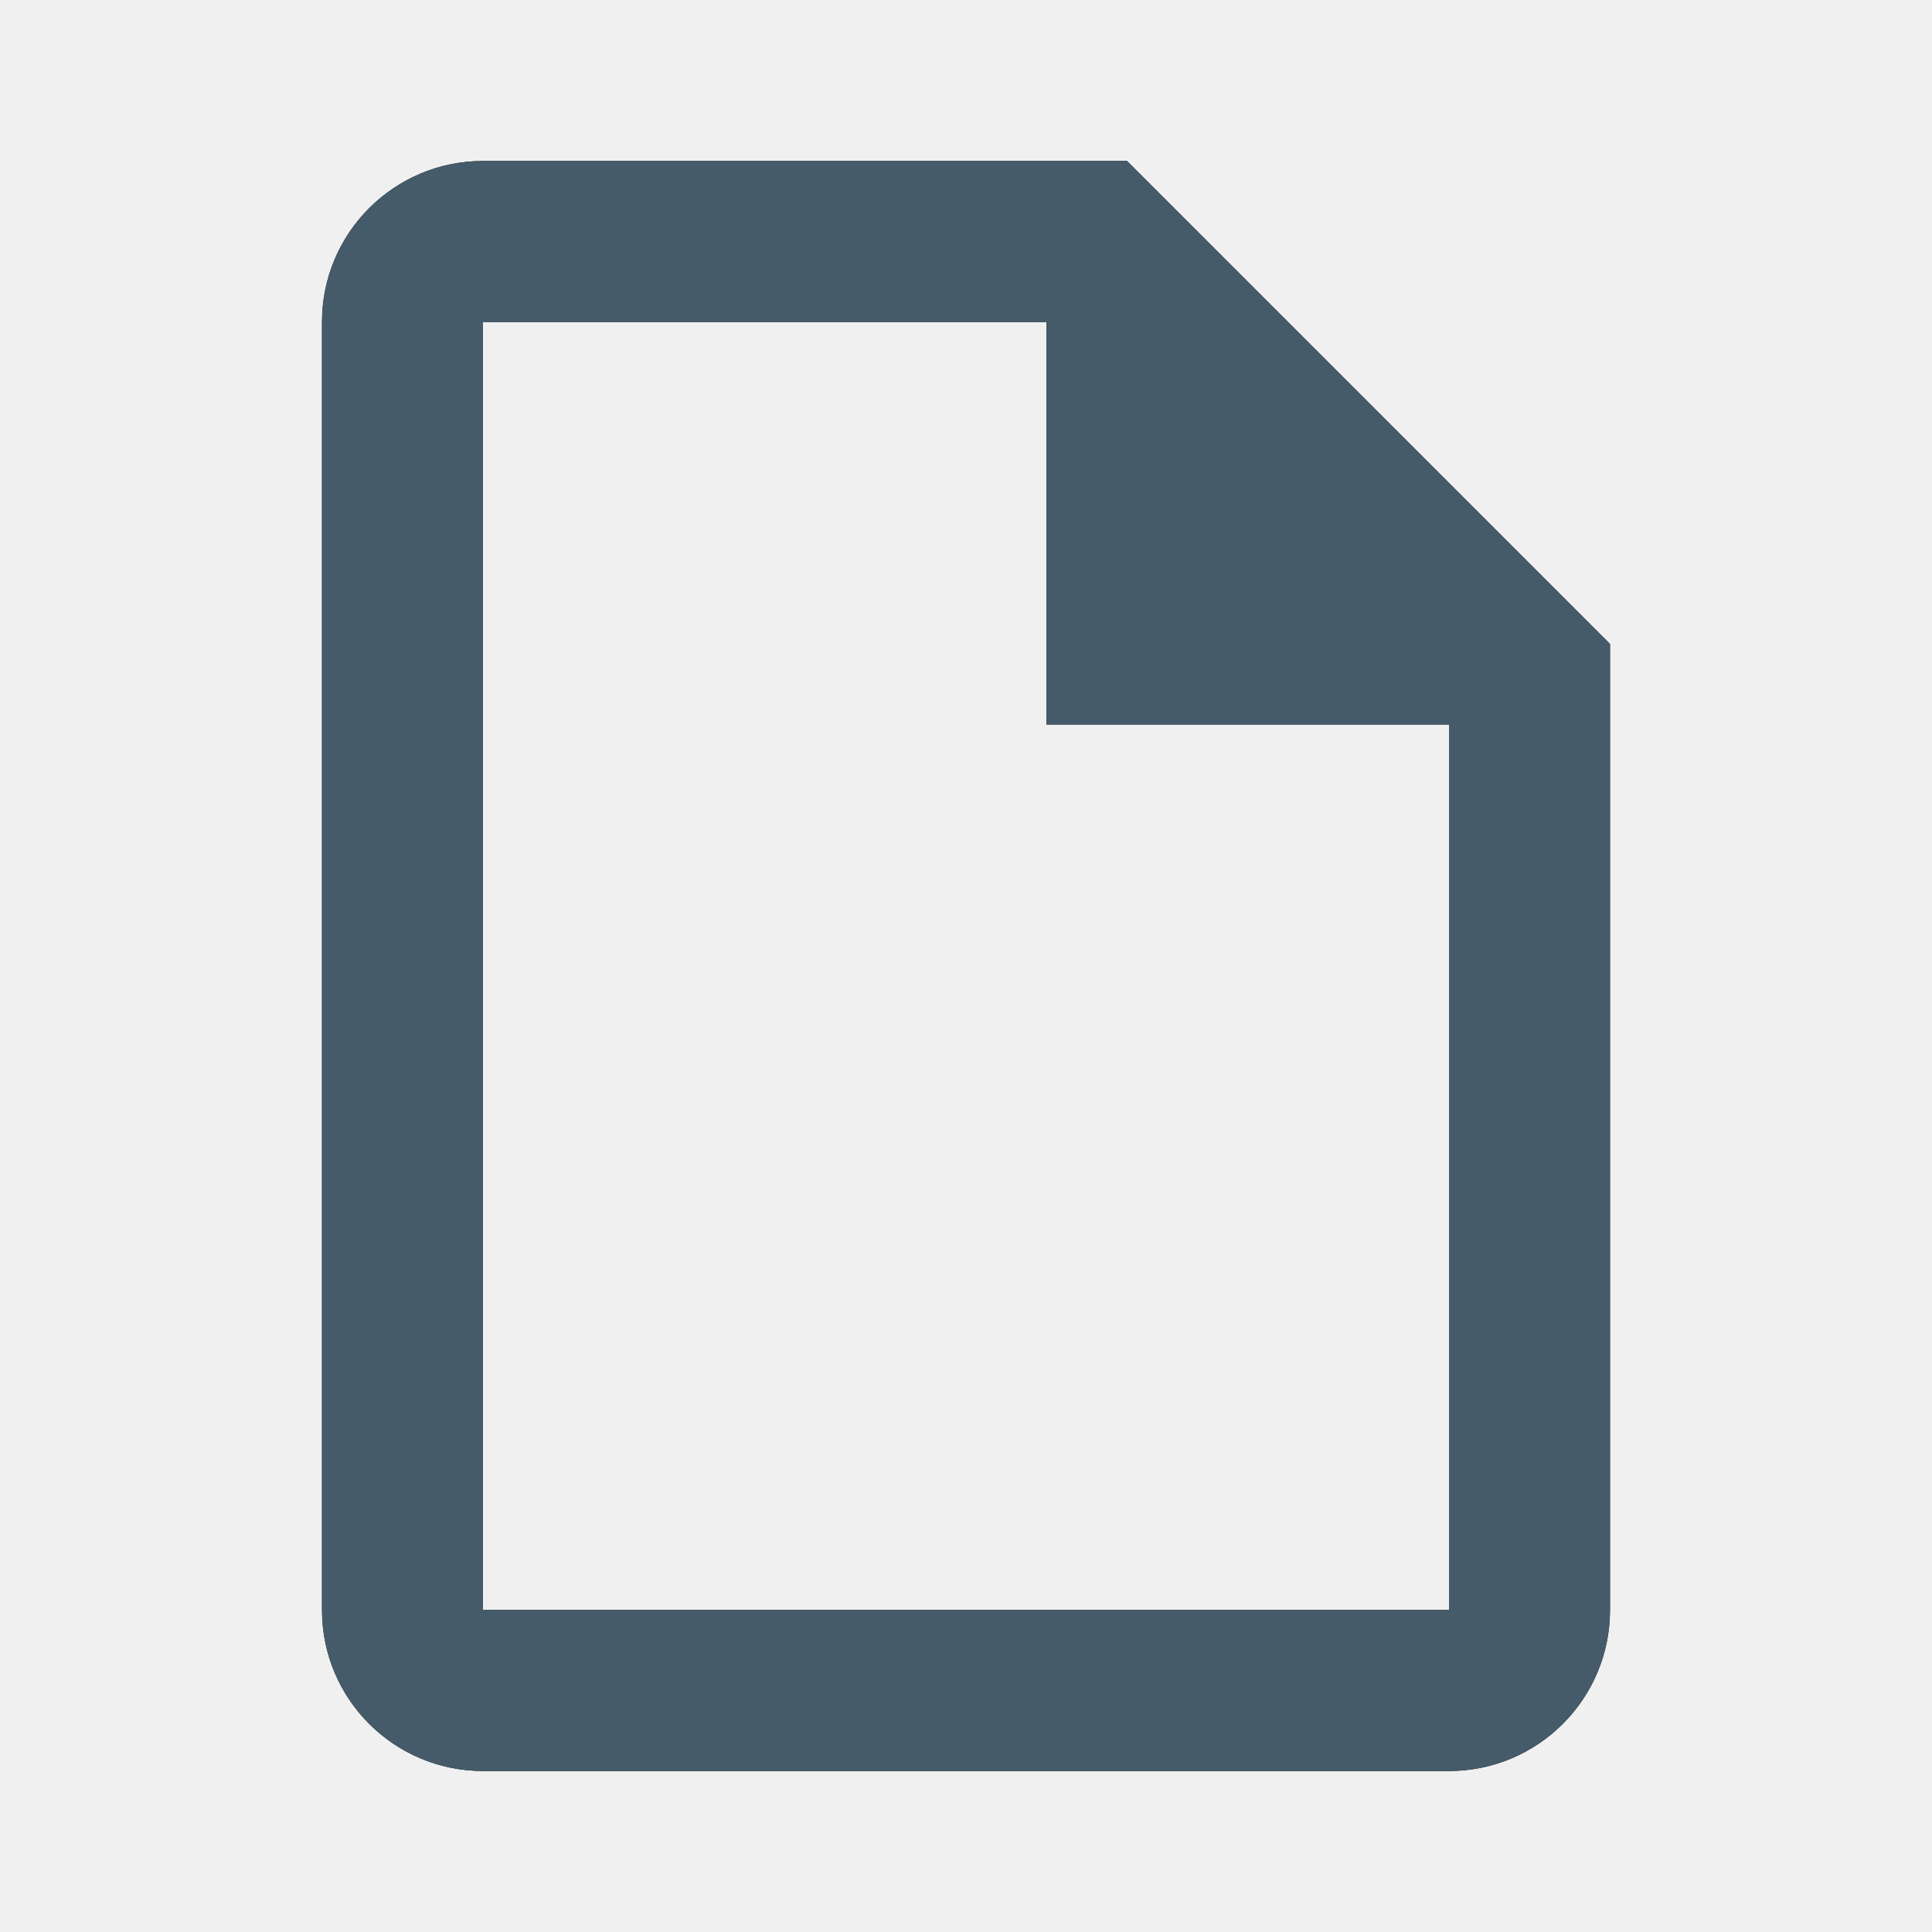
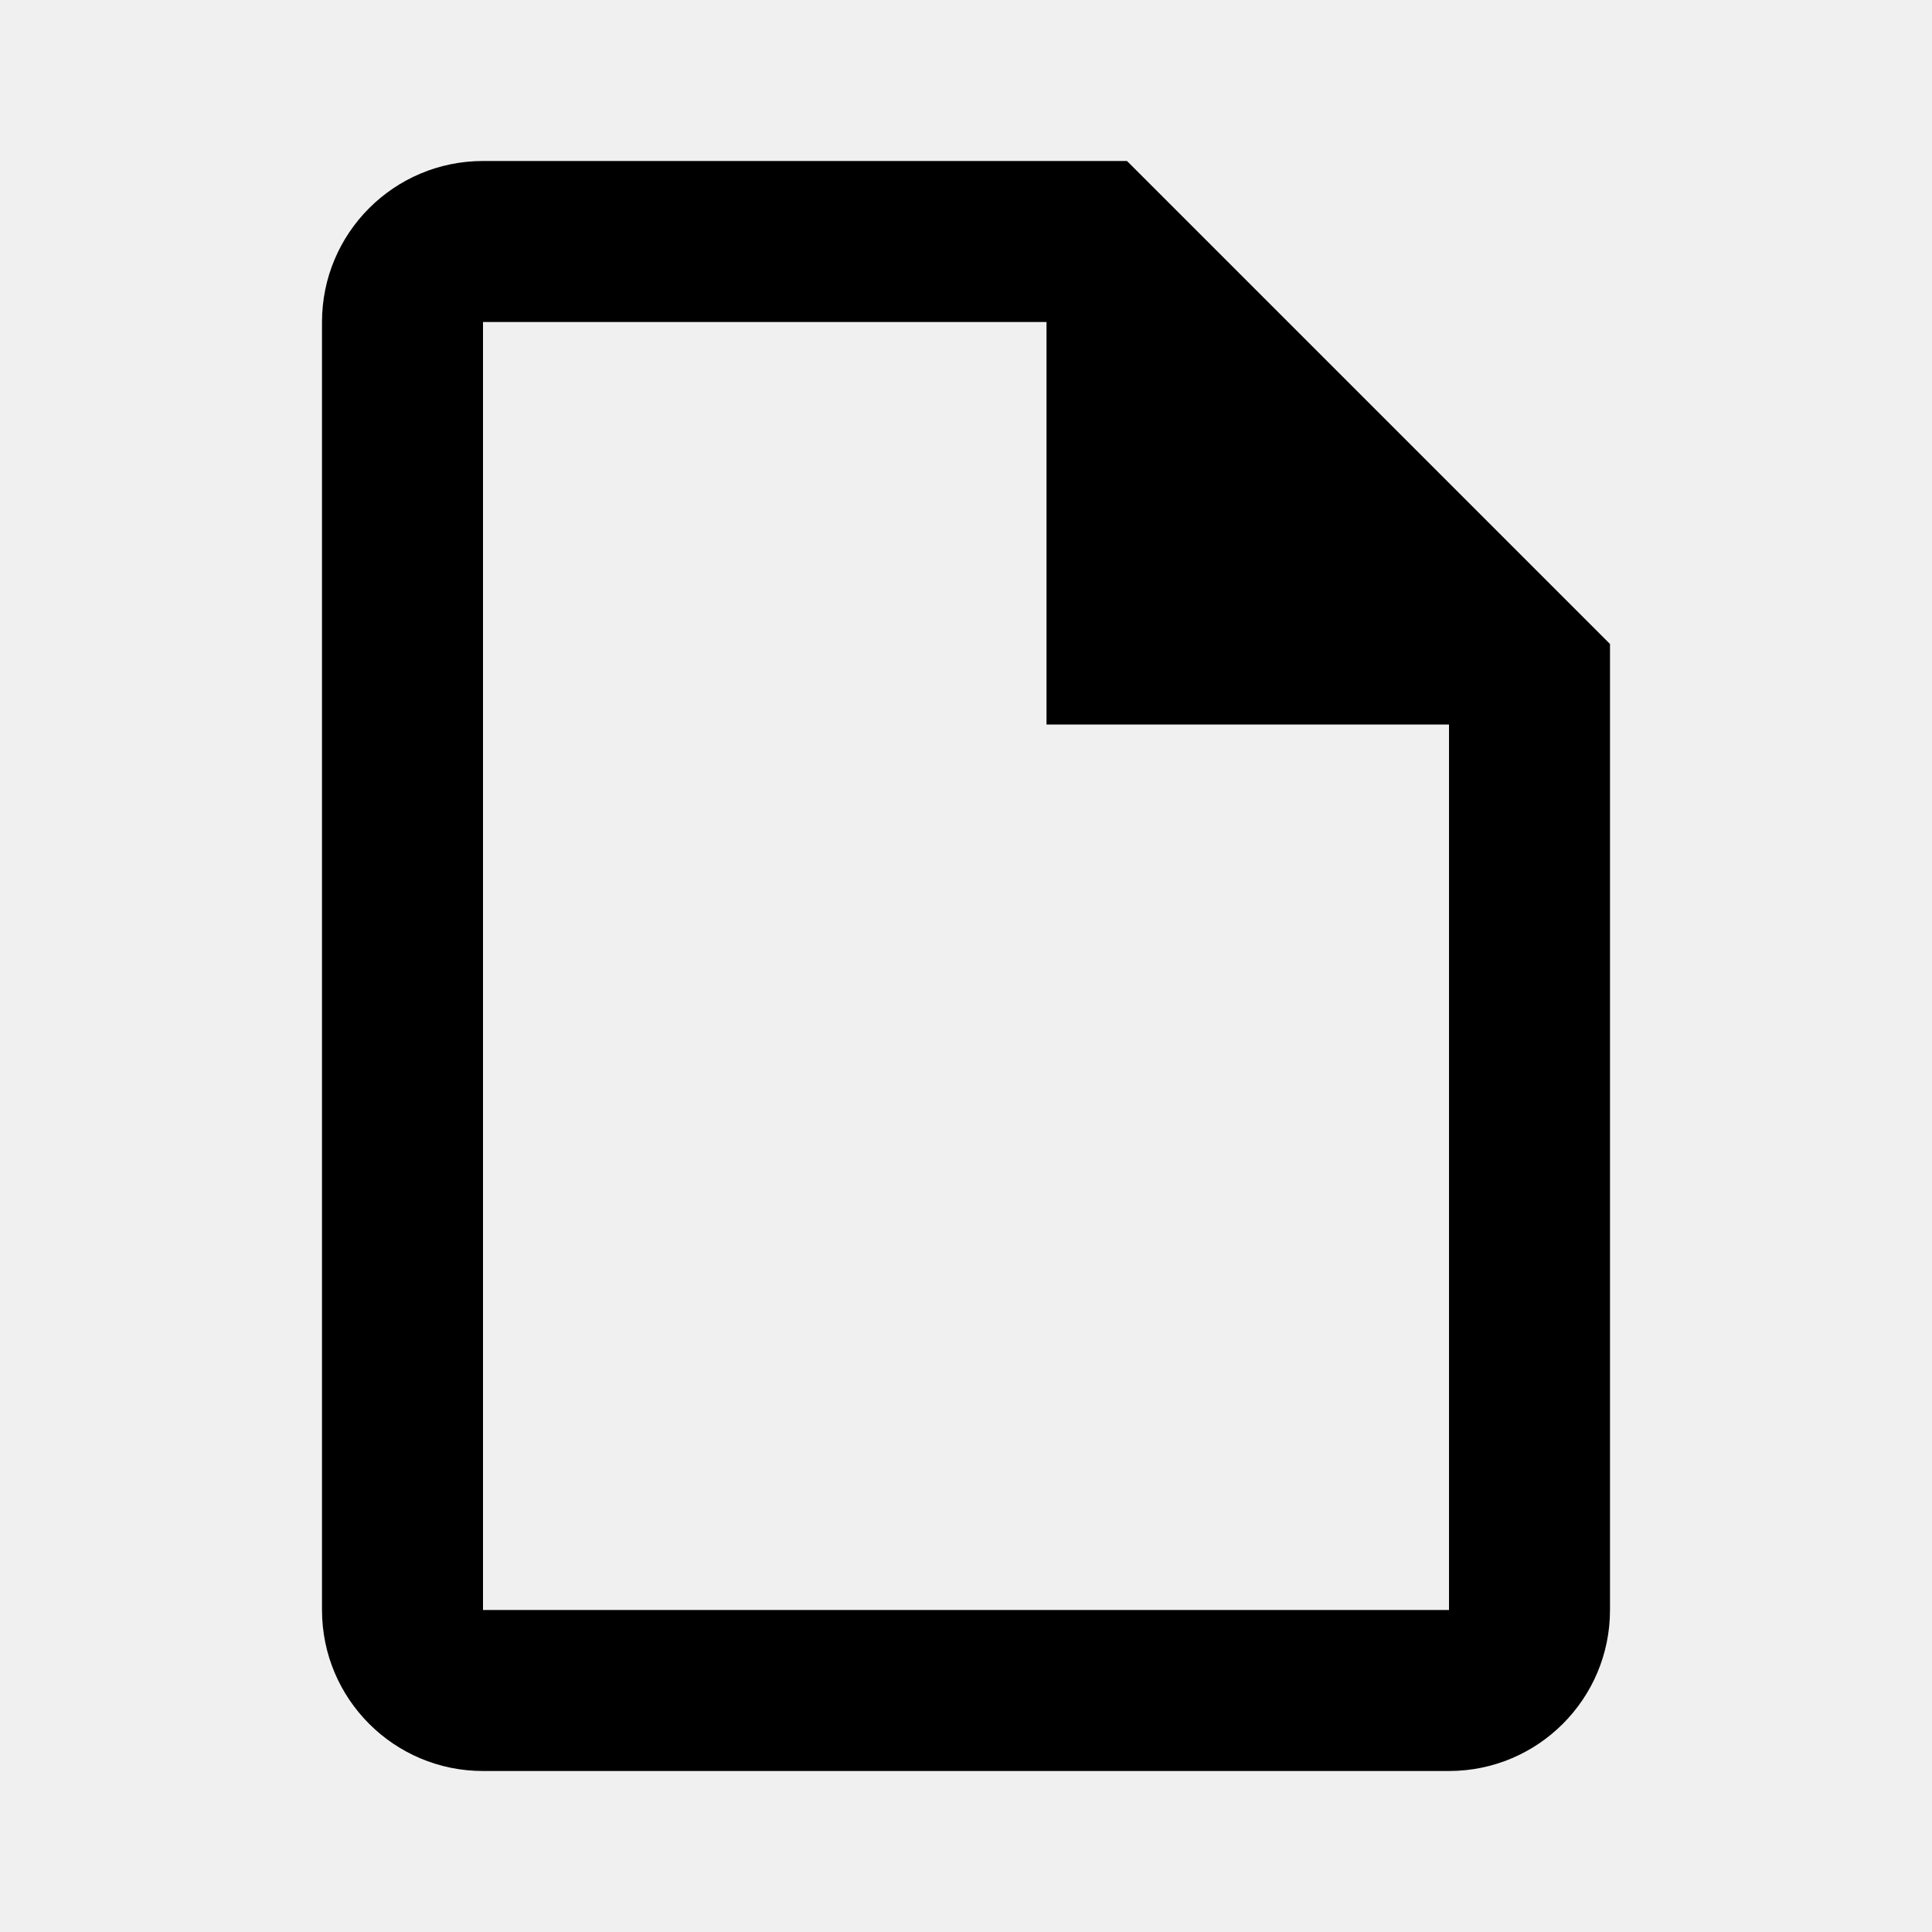
<svg xmlns="http://www.w3.org/2000/svg" xmlns:xlink="http://www.w3.org/1999/xlink" width="24" height="24" viewBox="0 0 24 24">
  <defs>
    <path d="M10 0l6 6v12a2 2 0 01-2 2H2a2 2 0 01-2-2V2a2 2 0 012-2h8m4 18V7H9V2H2v16h12" id="a" />
  </defs>
  <g transform="translate(4 2)" fill="none" fill-rule="evenodd">
    <mask id="b" fill="#fff">
      <use xlink:href="#a" />
    </mask>
    <use fill="#000" fill-rule="nonzero" xlink:href="#a" />
-     <path fill="#455B6A" mask="url(#b)" d="M-4-2h24v24H-4z" />
+     <path mask="url(#b)" d="M-4-2h24v24H-4z" />
    <path mask="url(#b)" d="M-4-2h24v24H-4z" />
  </g>
</svg>
